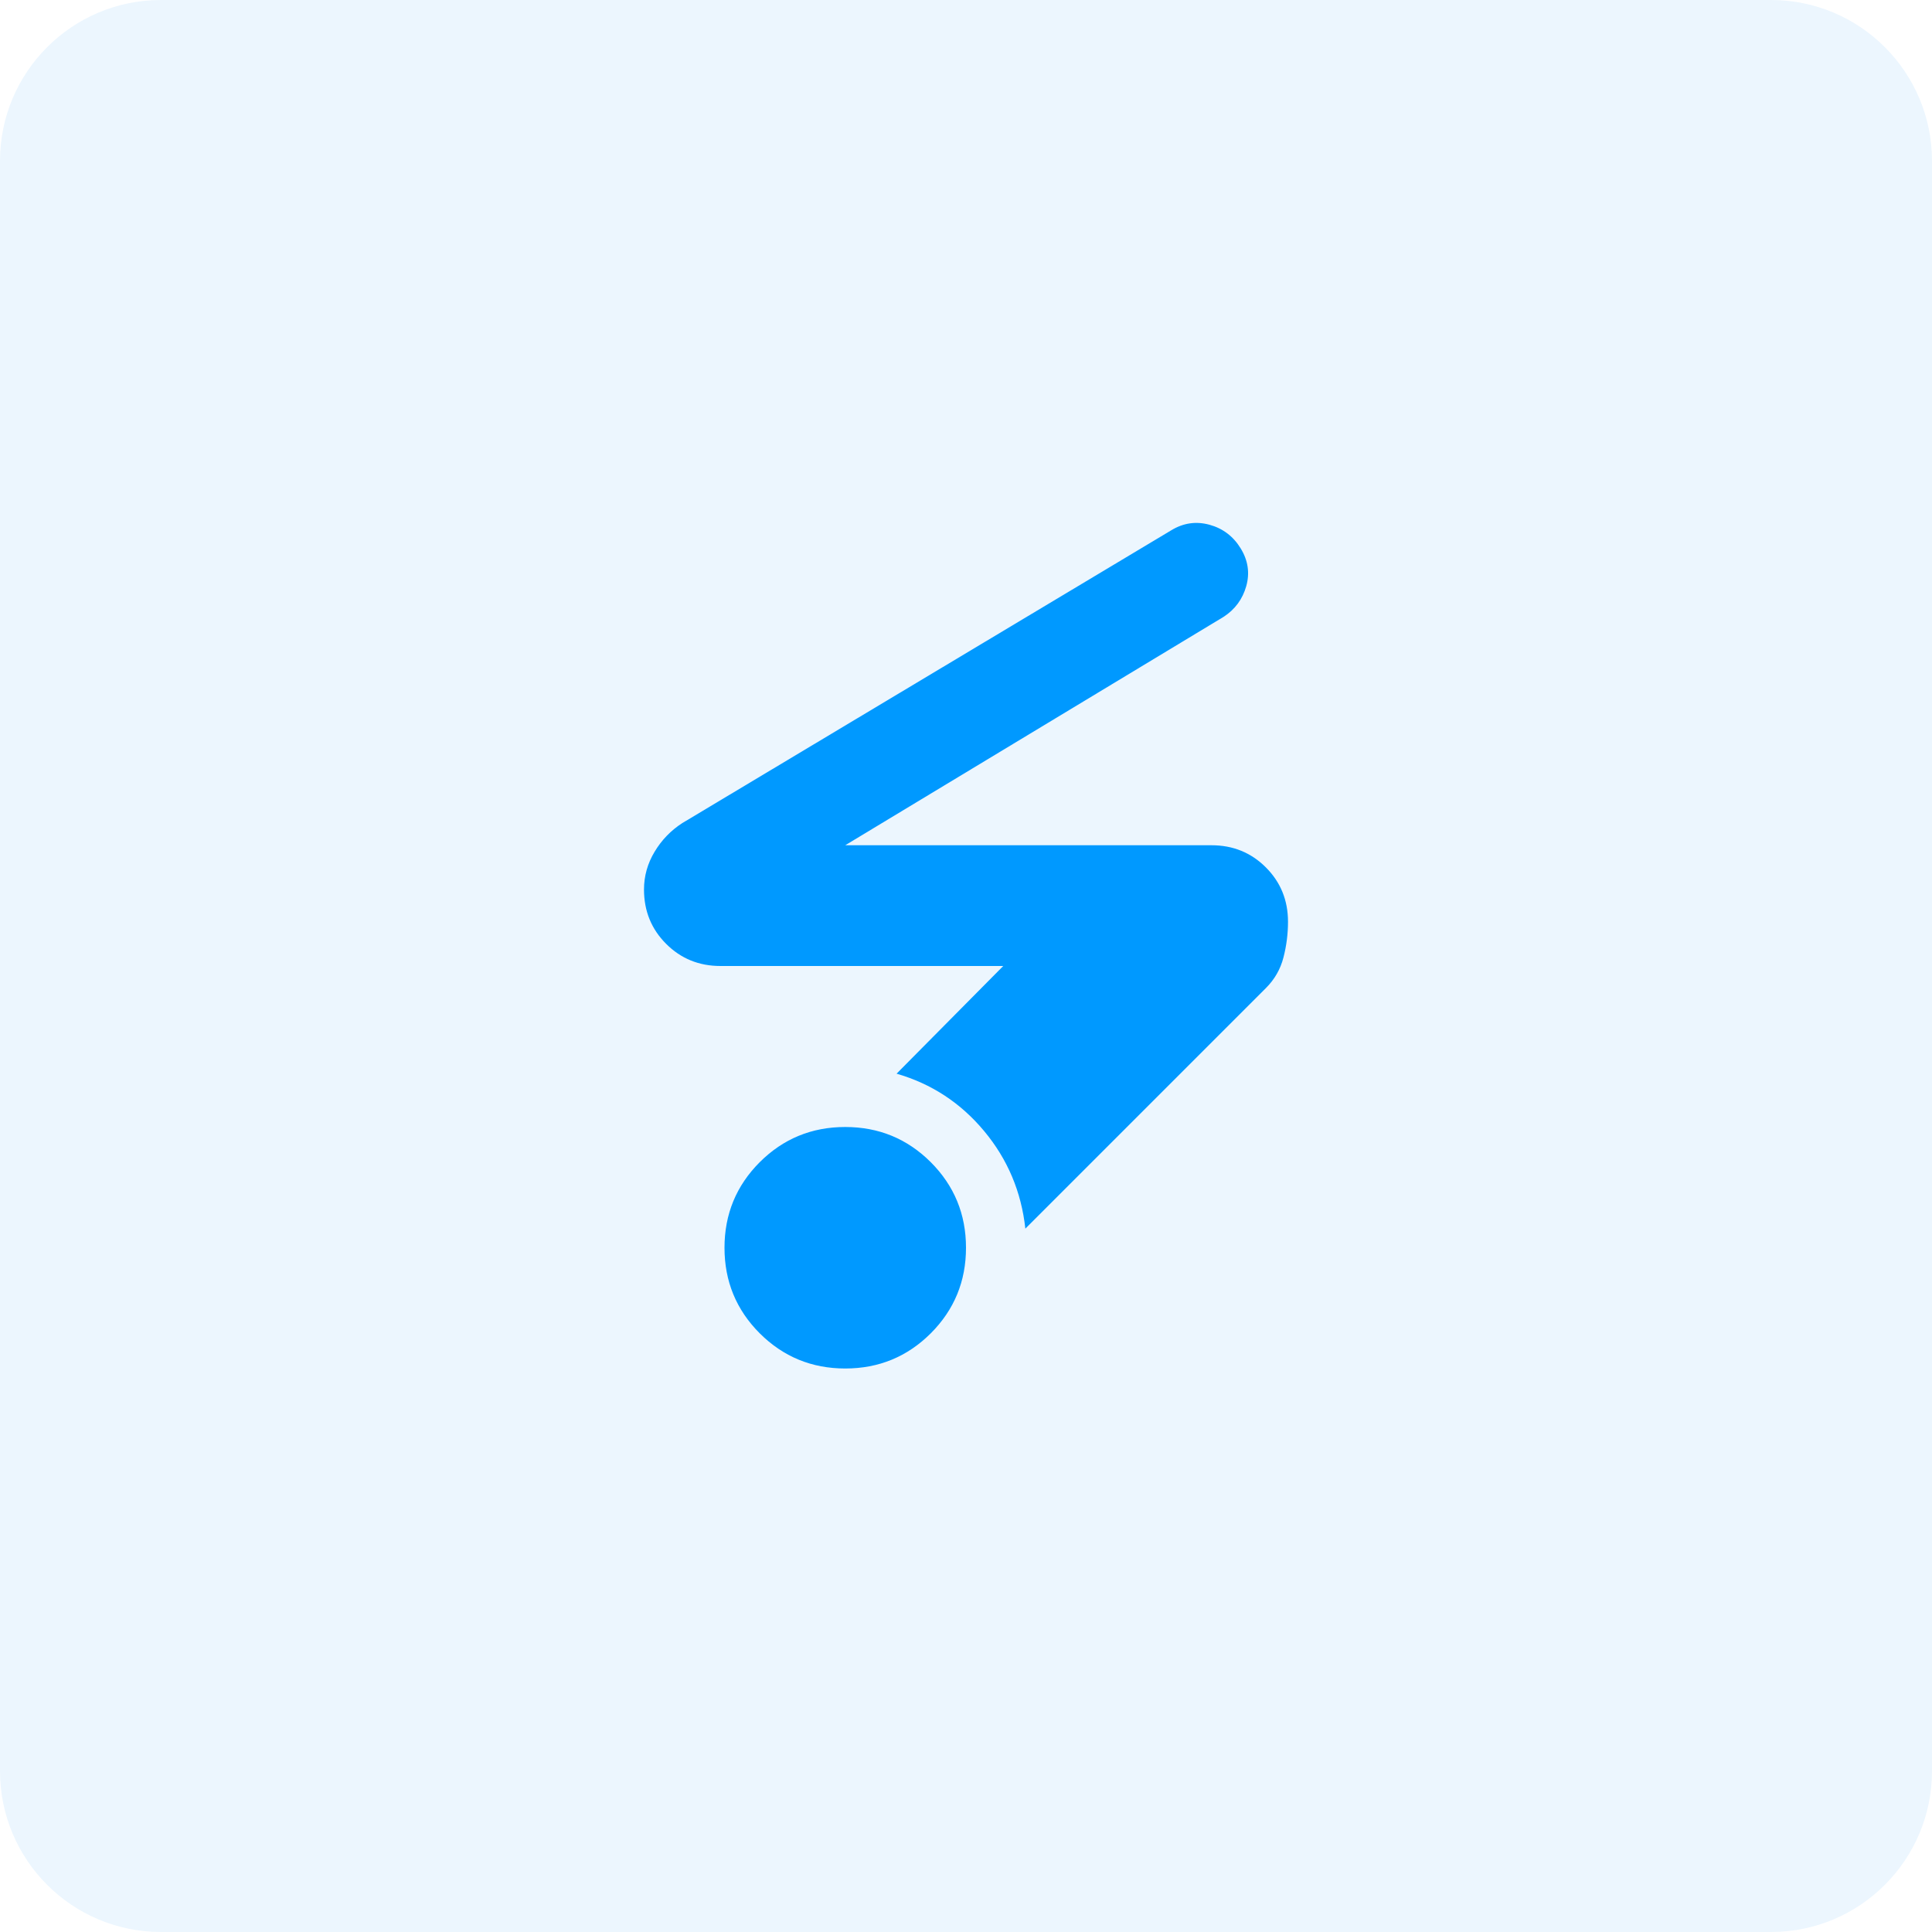
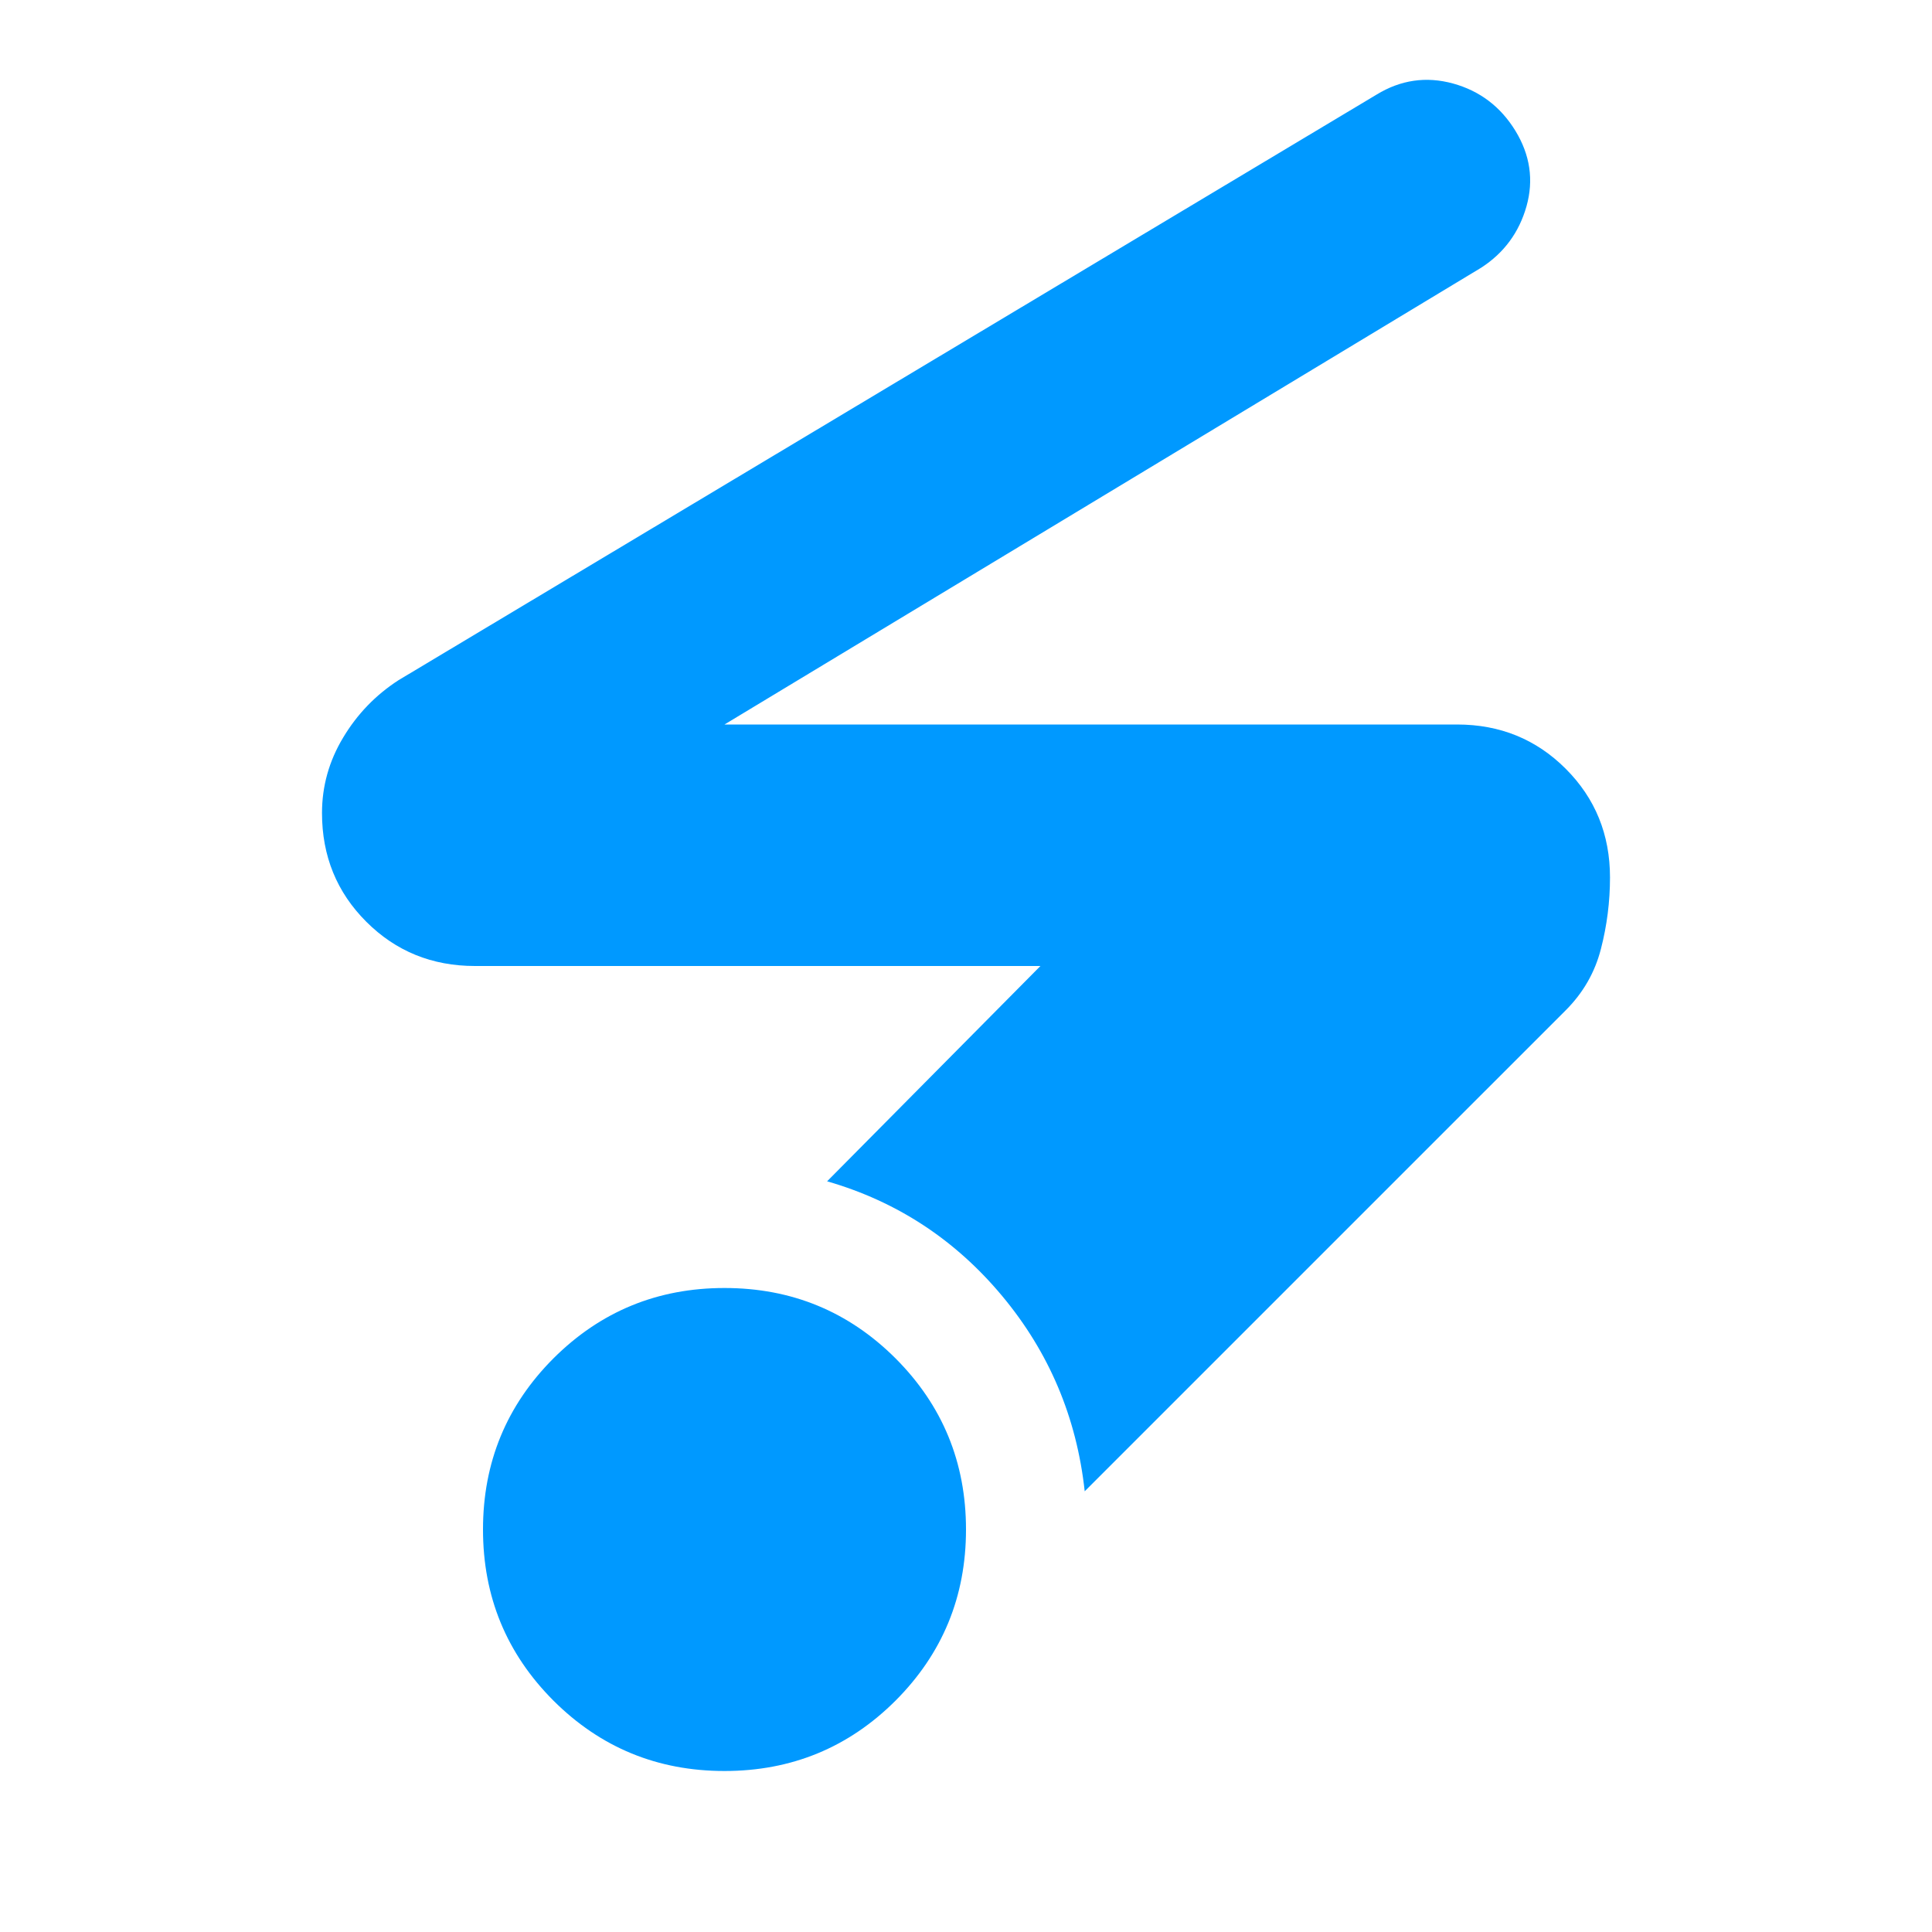
- <svg xmlns="http://www.w3.org/2000/svg" width="72" height="72" viewBox="0 0 72 72" fill="none">
-   <g id="Group 38588">
-     <rect id="Rectangle 4695" width="72" height="72" rx="6" fill="#ECF6FE" />
-     <g id="stylus_laser_pointer">
-       <mask id="mask0_1_251" style="mask-type:alpha" maskUnits="userSpaceOnUse" x="18" y="18" width="36" height="36">
-         <rect id="Bounding box" x="18" y="18" width="36" height="36" fill="#D9D9D9" />
-       </mask>
-       <g mask="url(#mask0_1_251)">
-         <path id="stylus_laser_pointer_2" d="M31.5 51C30.25 51 29.188 50.562 28.312 49.688C27.438 48.812 27 47.75 27 46.5C27 45.25 27.438 44.188 28.312 43.312C29.188 42.438 30.25 42 31.5 42C32.75 42 33.812 42.438 34.688 43.312C35.562 44.188 36 45.25 36 46.5C36 47.75 35.562 48.812 34.688 49.688C33.812 50.562 32.75 51 31.5 51ZM38.212 45.788C38.062 44.413 37.55 43.2 36.675 42.15C35.8 41.1 34.712 40.388 33.413 40.013L37.388 36H26.85C26.05 36 25.375 35.725 24.825 35.175C24.275 34.625 24 33.95 24 33.15C24 32.65 24.131 32.181 24.394 31.744C24.656 31.306 25 30.95 25.425 30.675L43.65 19.762C44.1 19.488 44.575 19.419 45.075 19.556C45.575 19.694 45.962 19.988 46.237 20.438C46.513 20.887 46.581 21.356 46.444 21.844C46.306 22.331 46.025 22.712 45.6 22.988L31.5 31.5H45.15C45.95 31.5 46.625 31.775 47.175 32.325C47.725 32.875 48 33.55 48 34.35C48 34.8 47.944 35.244 47.831 35.681C47.719 36.119 47.5 36.5 47.175 36.825L38.212 45.788Z" fill="#0099FF" />
-       </g>
-     </g>
+ <svg xmlns="http://www.w3.org/2000/svg" width="36" height="36" viewBox="0 0 36 36" fill="none">
+   <mask id="mask0_49_1150" style="mask-type:alpha" maskUnits="userSpaceOnUse" x="0" y="0" width="36" height="36">
+     <rect width="36" height="36" fill="#D9D9D9" />
+   </mask>
+   <g mask="url(#mask0_49_1150)">
+     <path d="M13.5 33C12.25 33 11.188 32.562 10.312 31.688C9.438 30.812 9 29.75 9 28.5C9 27.25 9.438 26.188 10.312 25.312C11.188 24.438 12.25 24 13.5 24C14.75 24 15.812 24.438 16.688 25.312C17.562 26.188 18 27.25 18 28.5C18 29.75 17.562 30.812 16.688 31.688C15.812 32.562 14.75 33 13.5 33ZM20.212 27.788C20.062 26.413 19.55 25.2 18.675 24.15C17.8 23.1 16.712 22.387 15.412 22.012L19.387 18H8.85C8.05 18 7.375 17.725 6.825 17.175C6.275 16.625 6 15.95 6 15.15C6 14.65 6.131 14.181 6.394 13.744C6.656 13.306 7 12.95 7.425 12.675L25.65 1.763C26.1 1.488 26.575 1.419 27.075 1.556C27.575 1.694 27.962 1.988 28.238 2.438C28.512 2.888 28.581 3.356 28.444 3.844C28.306 4.331 28.025 4.713 27.6 4.988L13.5 13.5H27.15C27.95 13.5 28.625 13.775 29.175 14.325C29.725 14.875 30 15.55 30 16.35C30 16.8 29.944 17.244 29.831 17.681C29.719 18.119 29.5 18.5 29.175 18.825L20.212 27.788Z" fill="#0099FF" />
  </g>
</svg>
